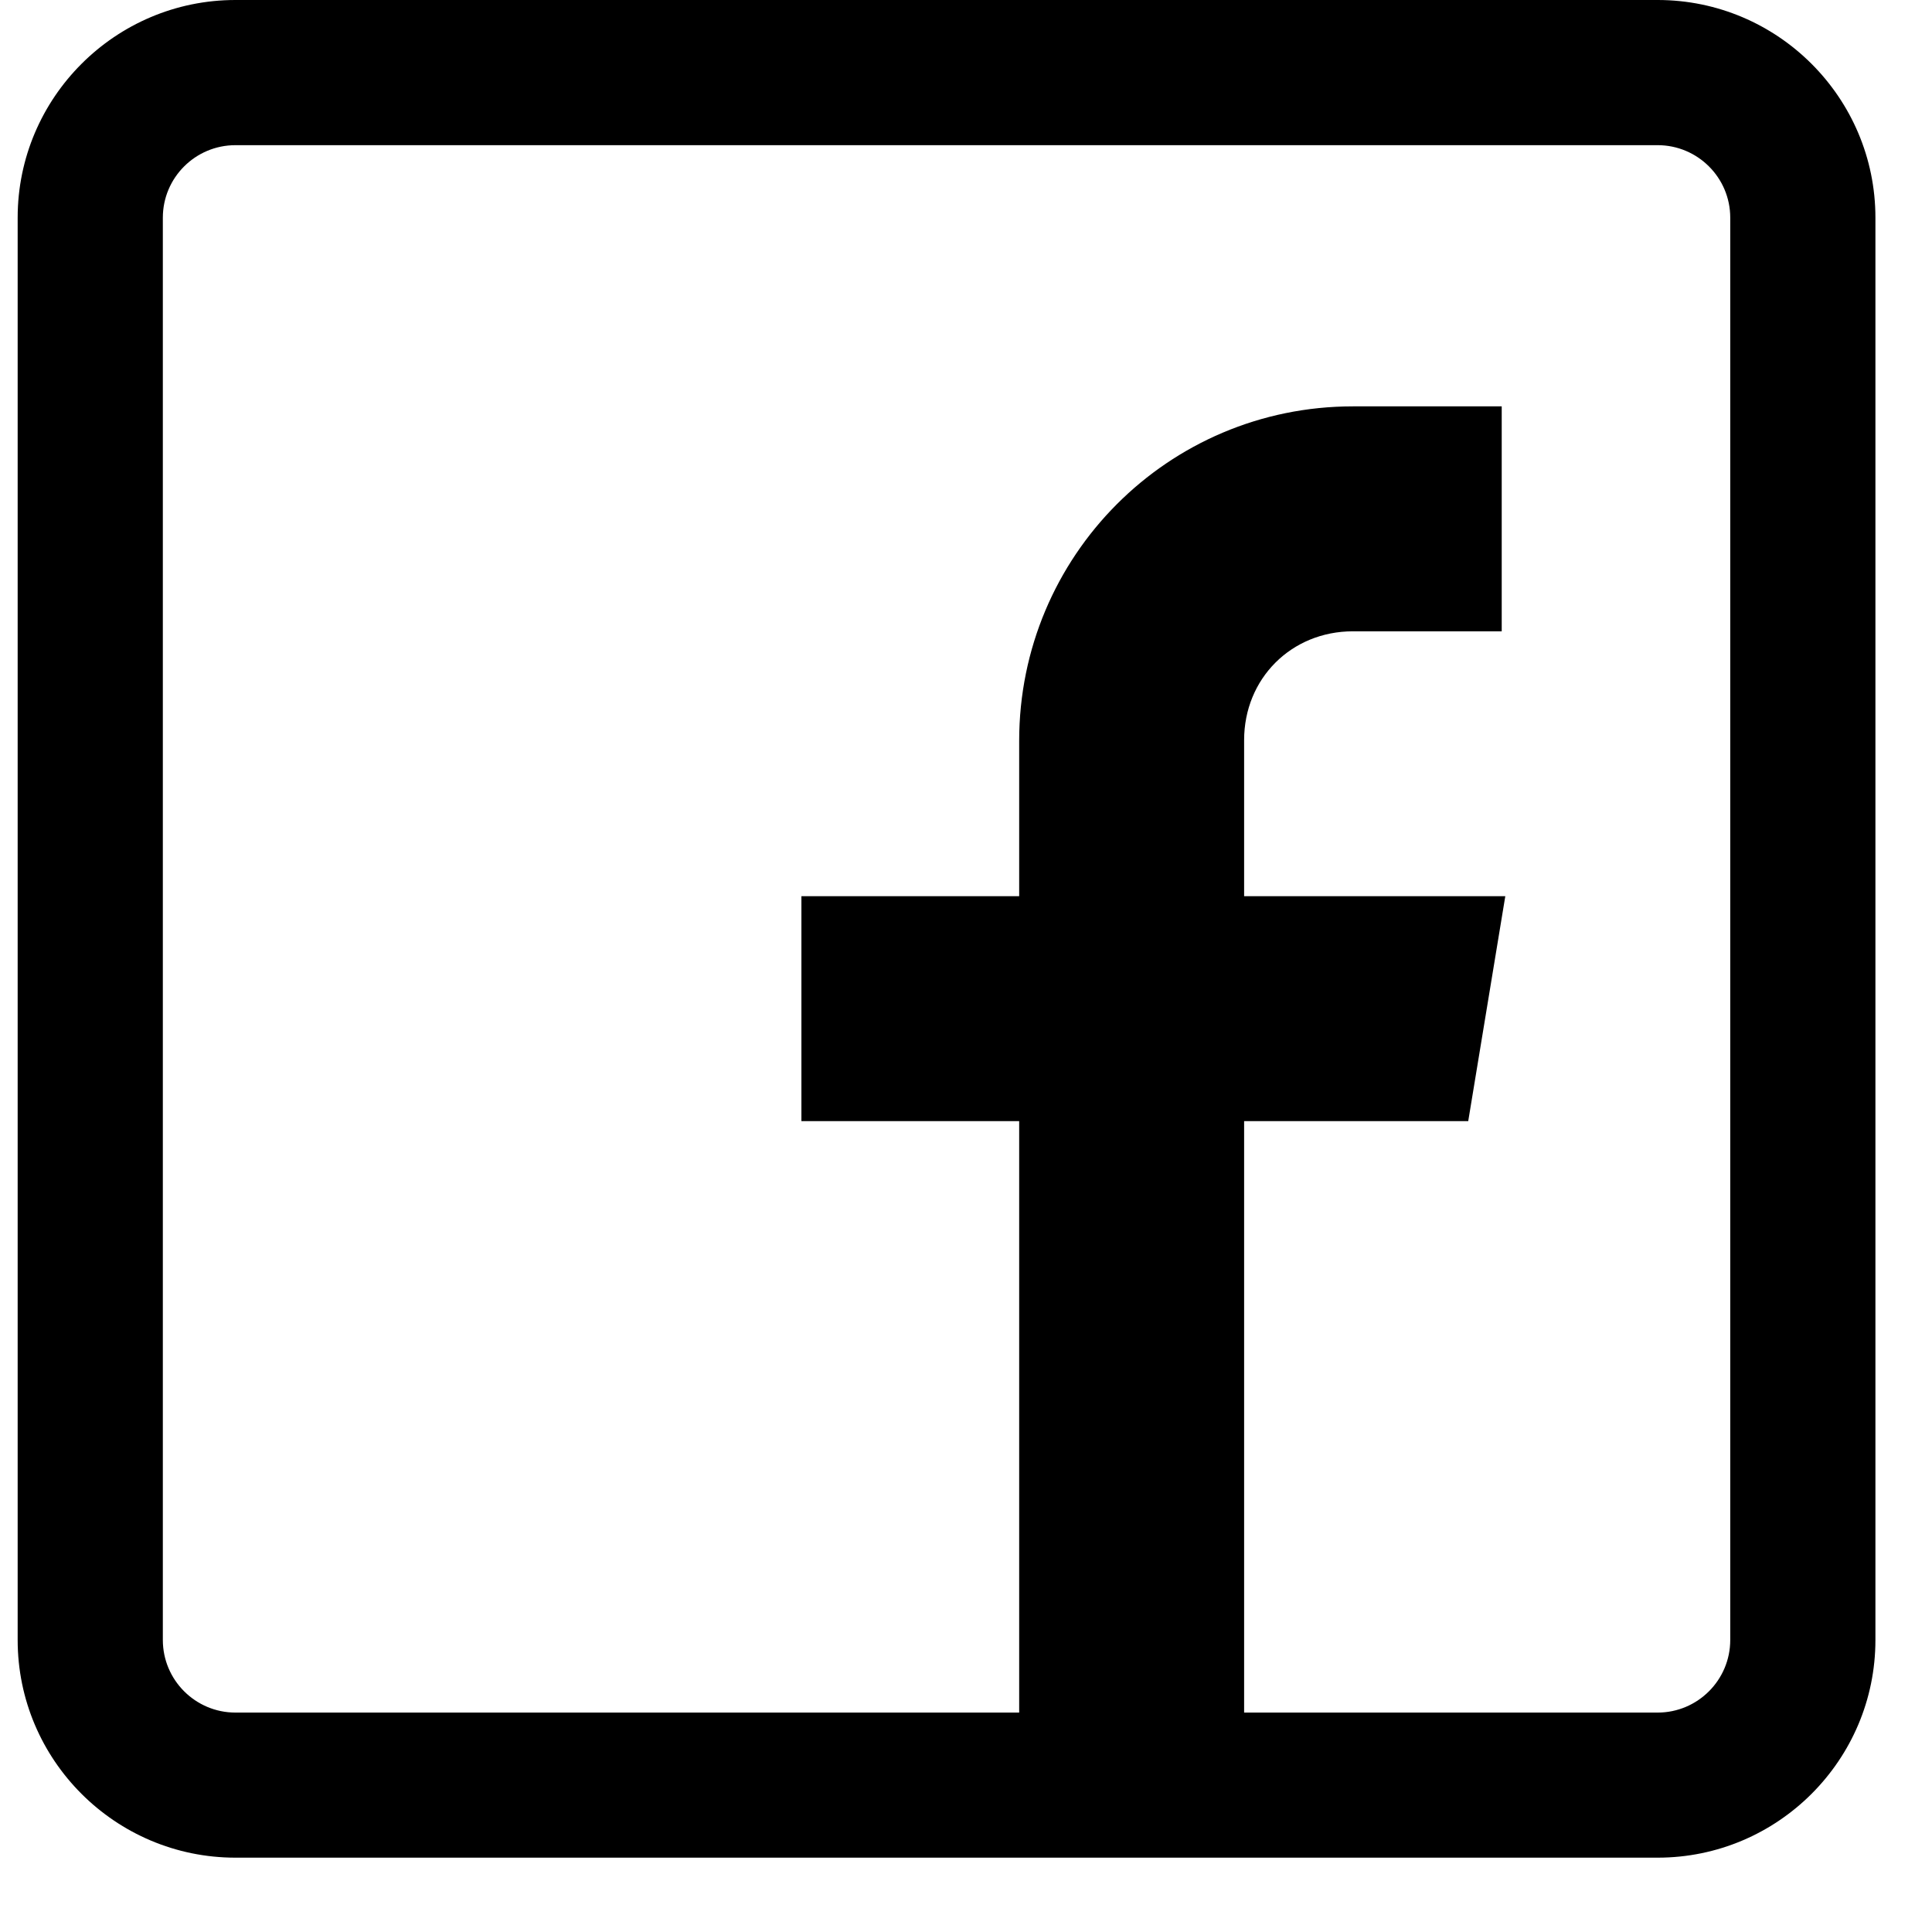
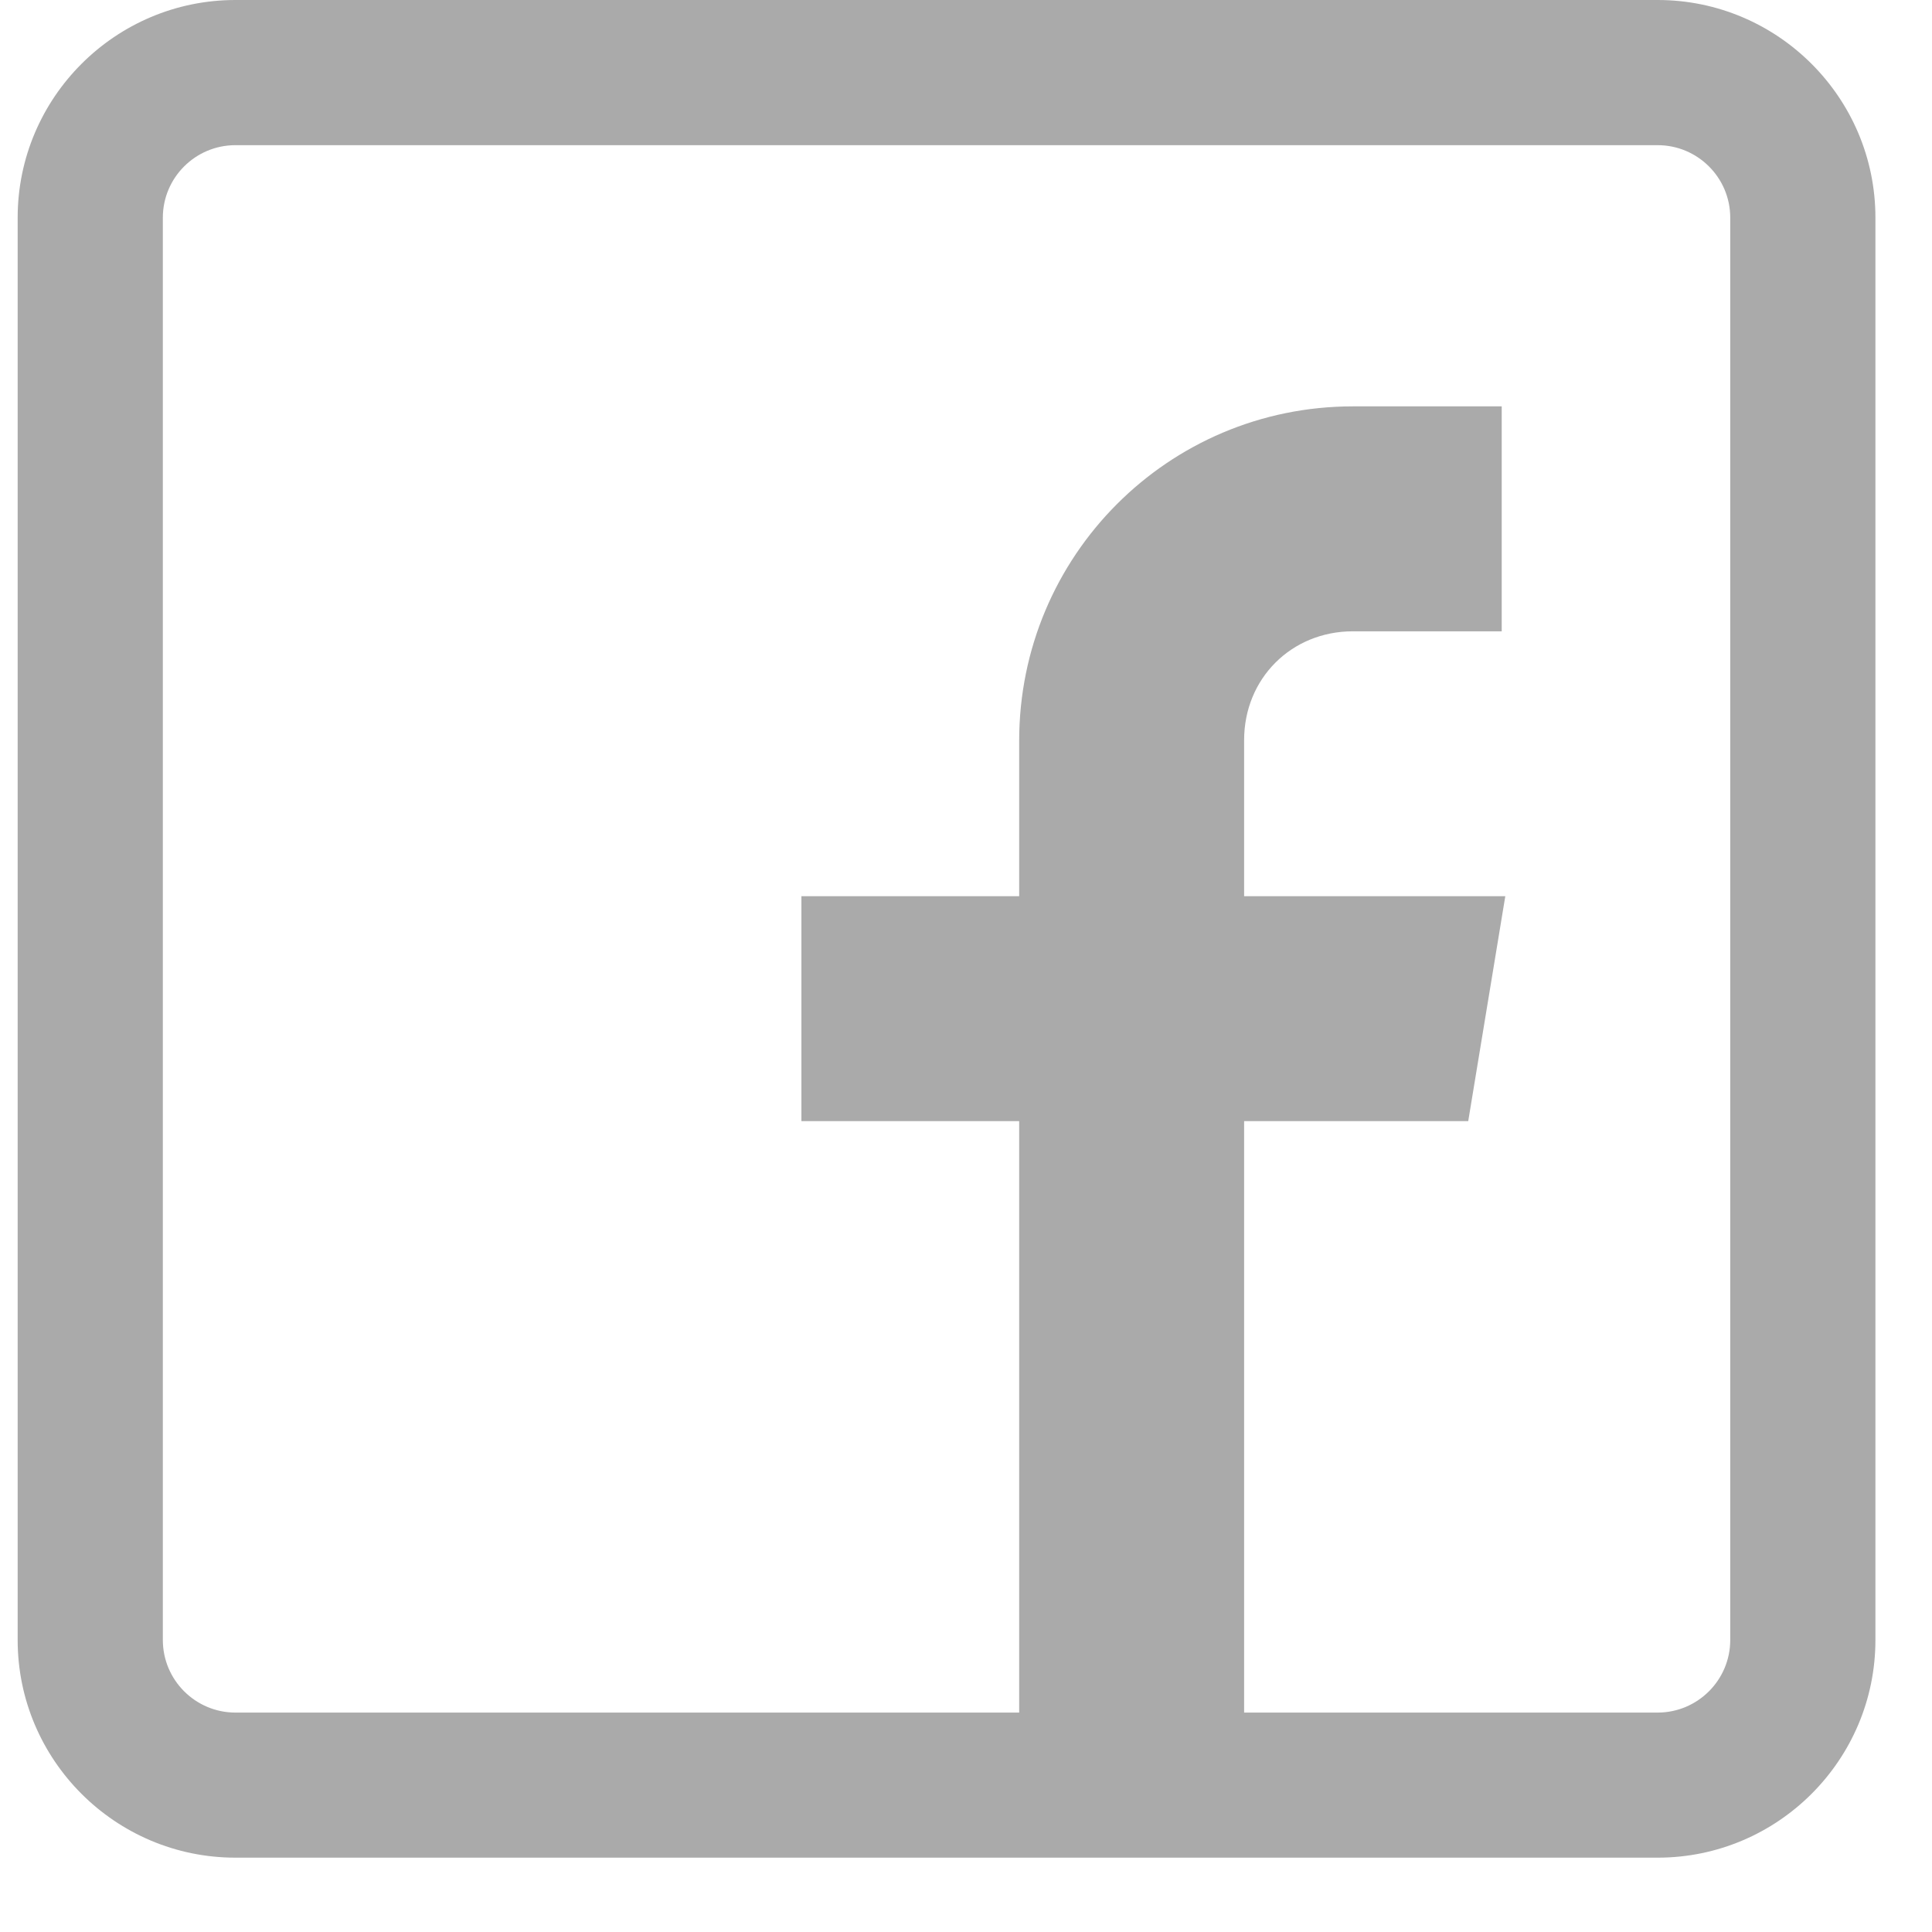
<svg xmlns="http://www.w3.org/2000/svg" width="21" height="21" viewBox="0 0 21 21" fill="none">
-   <path d="M18.018 0H2.559C1.254 0 0.192 1.062 0.192 2.366V17.826C0.192 19.131 1.254 20.192 2.559 20.192H18.018C19.323 20.192 20.385 19.131 20.385 17.826V2.366C20.385 1.062 19.323 0 18.018 0ZM18.807 17.826C18.807 18.261 18.453 18.615 18.018 18.615H13.523V12.186H15.959L16.362 9.741H13.523V8.045C13.523 7.376 14.036 6.862 14.706 6.862H16.323V4.417H14.706C12.697 4.417 11.078 6.044 11.078 8.052V9.741H8.711V12.186H11.078V18.615H2.559C2.124 18.615 1.77 18.261 1.77 17.826V2.366C1.77 1.931 2.124 1.578 2.559 1.578H18.018C18.453 1.578 18.807 1.931 18.807 2.366V17.826Z" fill="black" />
+   <path d="M18.018 0H2.559C1.254 0 0.192 1.062 0.192 2.366V17.826C0.192 19.131 1.254 20.192 2.559 20.192H18.018C19.323 20.192 20.385 19.131 20.385 17.826V2.366C20.385 1.062 19.323 0 18.018 0ZM18.807 17.826C18.807 18.261 18.453 18.615 18.018 18.615H13.523V12.186H15.959L16.362 9.741H13.523V8.045C13.523 7.376 14.036 6.862 14.706 6.862H16.323V4.417H14.706C12.697 4.417 11.078 6.044 11.078 8.052V9.741H8.711V12.186H11.078V18.615H2.559C2.124 18.615 1.77 18.261 1.77 17.826V2.366C1.77 1.931 2.124 1.578 2.559 1.578H18.018C18.453 1.578 18.807 1.931 18.807 2.366V17.826Z" fill="#aaaaaa" />
</svg>
